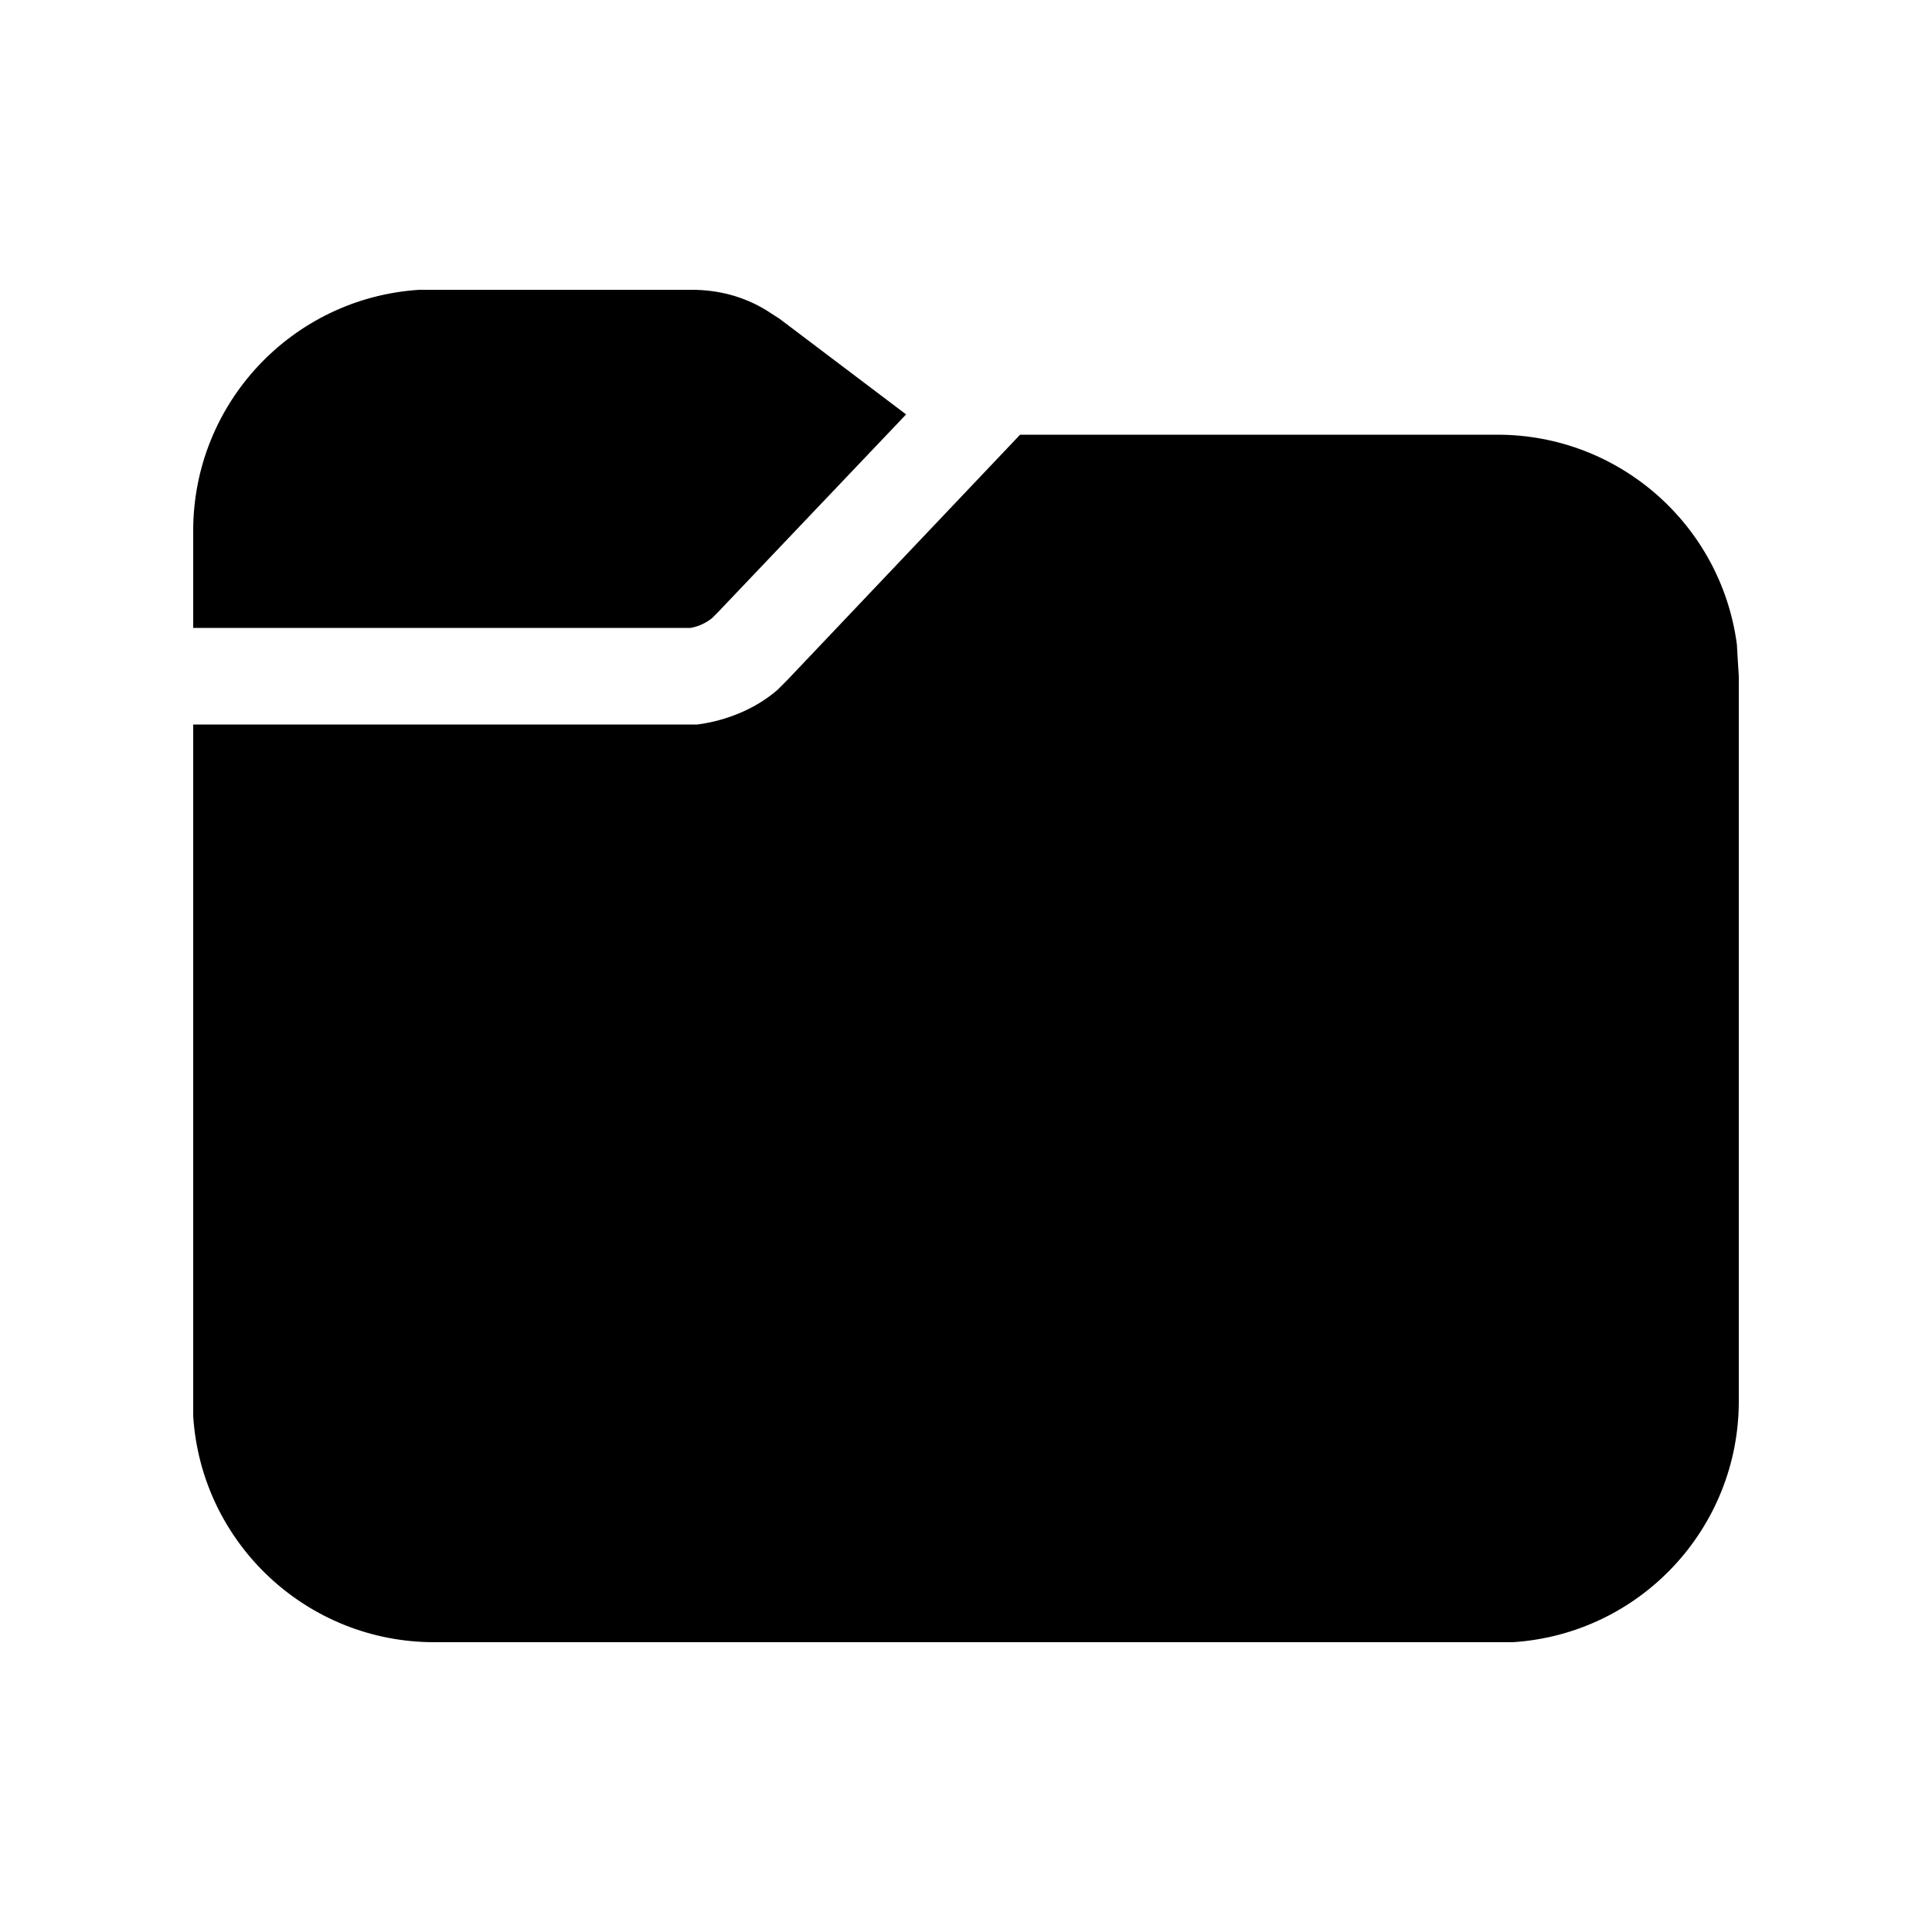
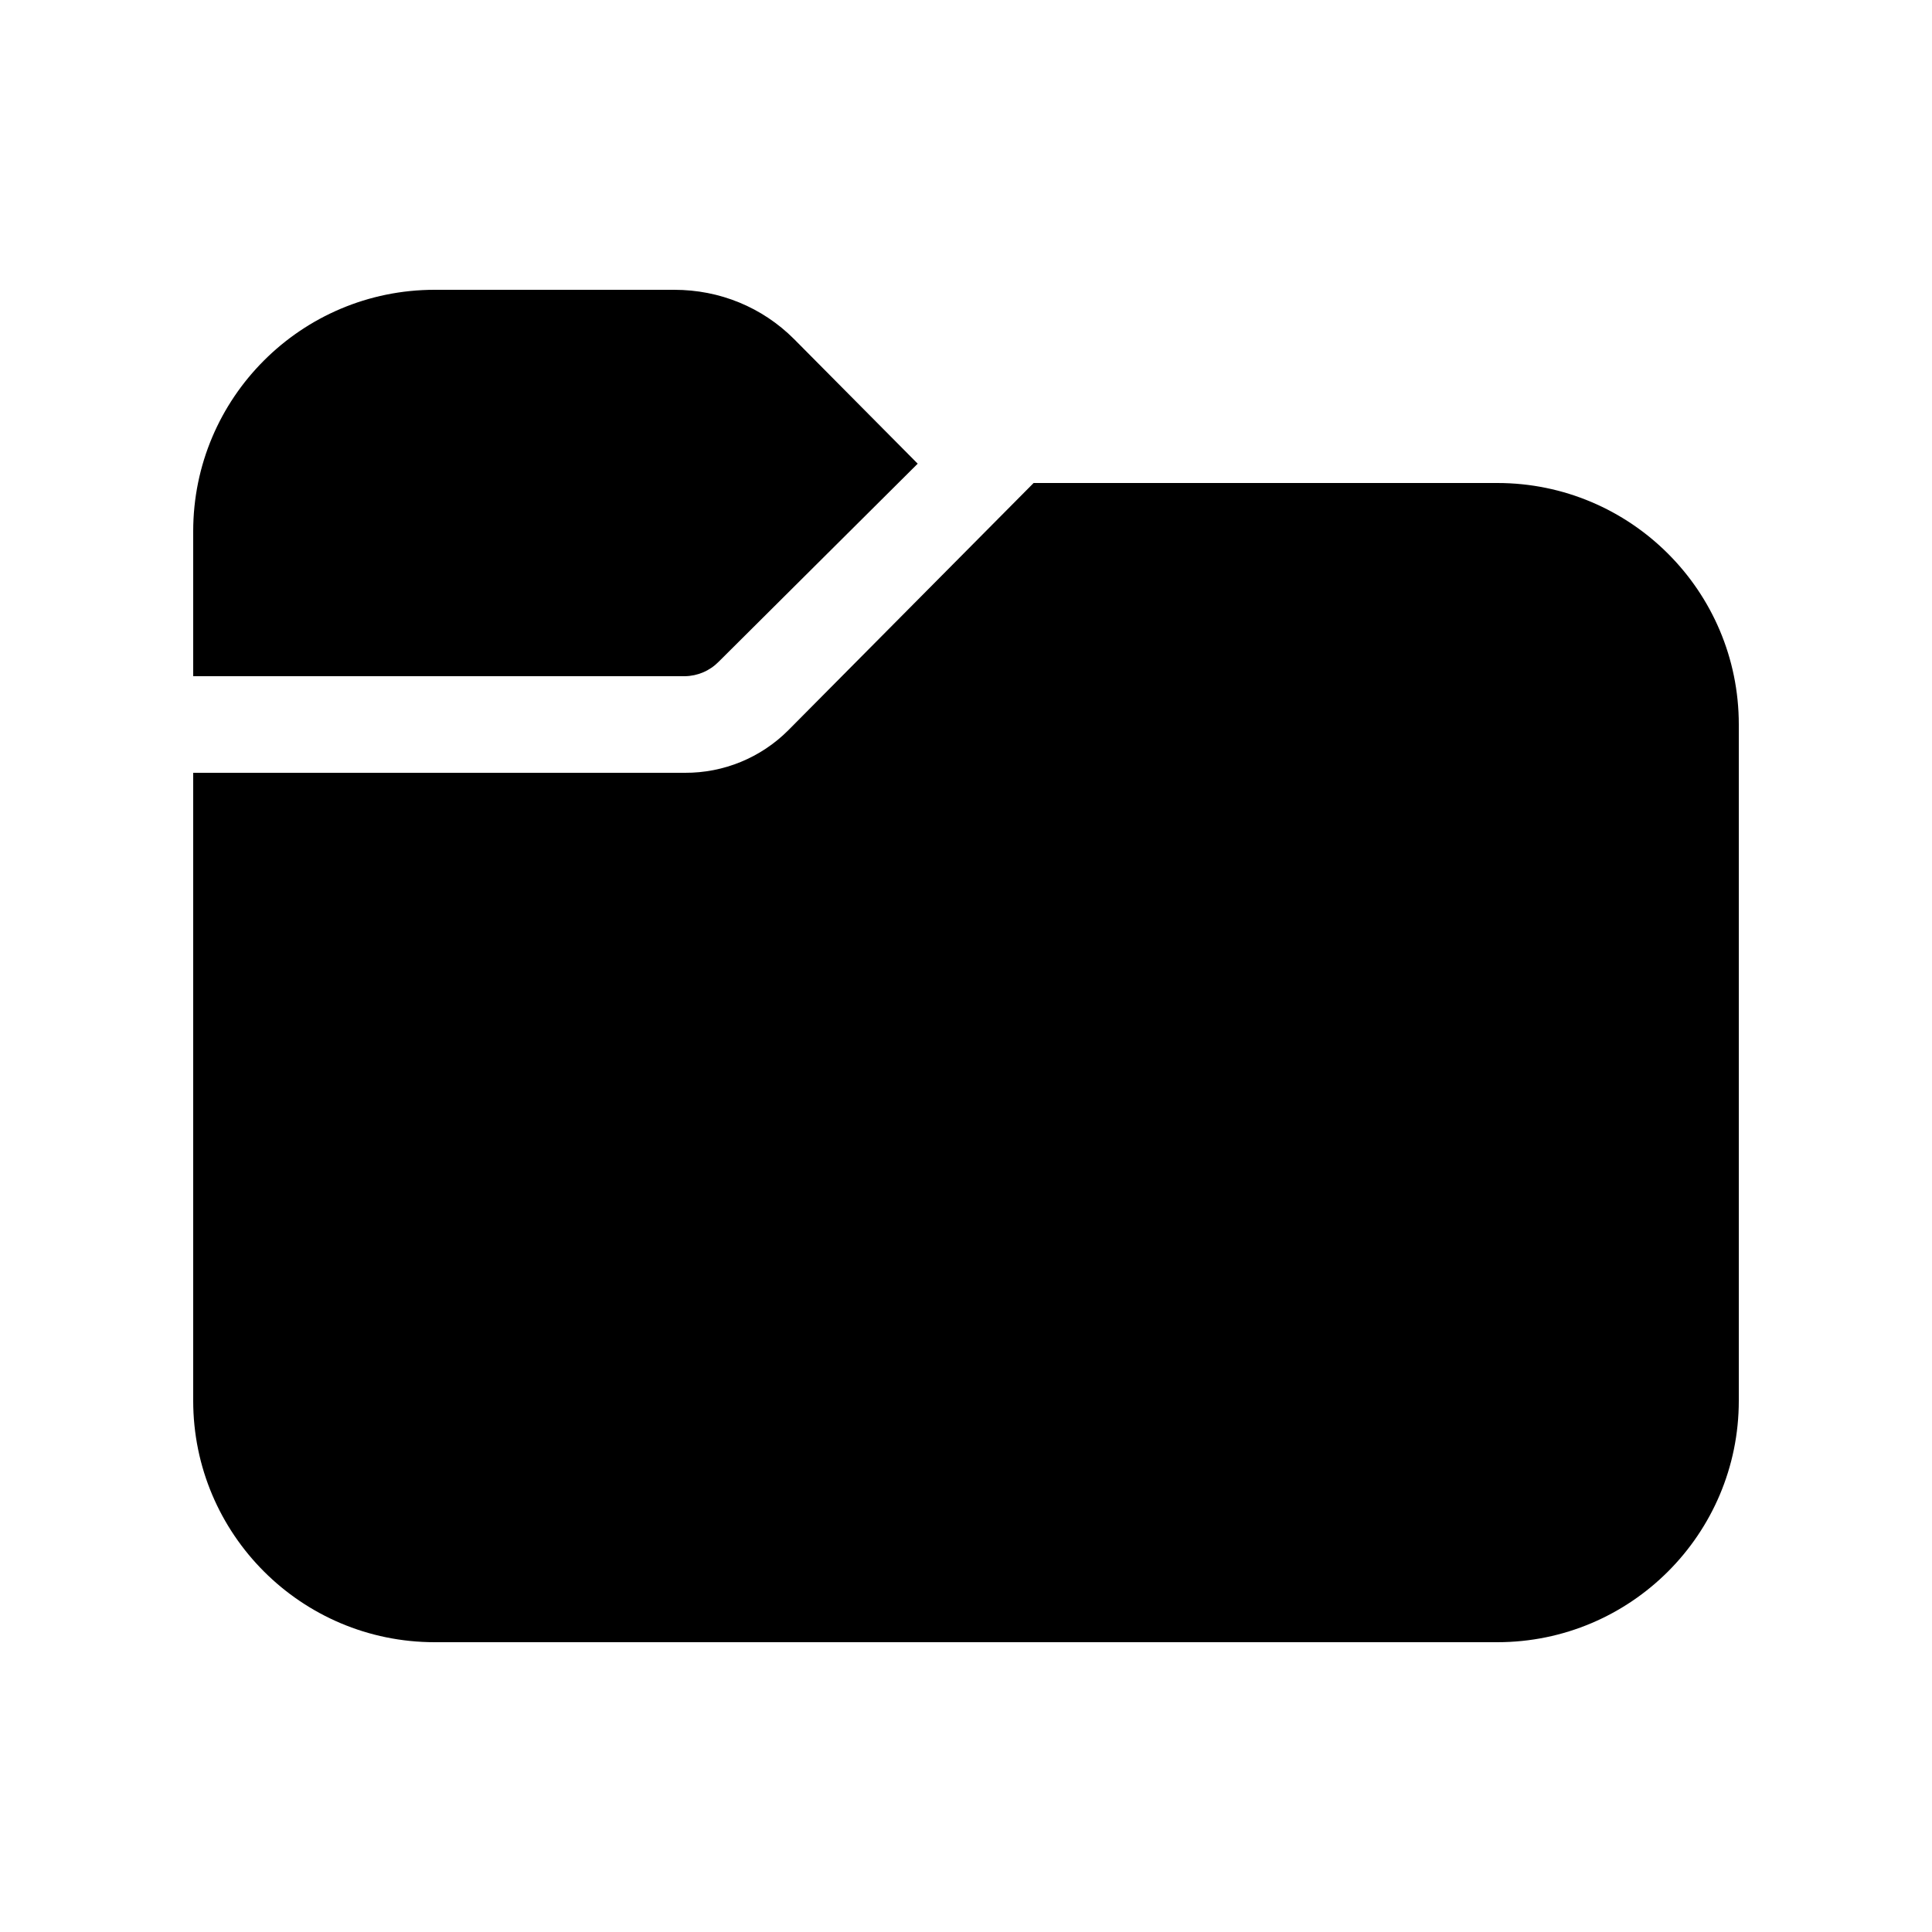
<svg xmlns="http://www.w3.org/2000/svg" width="20" height="20" viewBox="0 0 20 20">
-   <path d="M10.56 4.5h4.94a2.5 2.5 0 0 1 2.48 2.17l.01.17L18 7v7.5a2.5 2.5 0 0 1-2.34 2.5H4.5A2.5 2.5 0 0 1 2 14.66V7.5H7.22c.3-.04.6-.16.83-.36l.1-.1 2.41-2.54ZM7.16 3c.28 0 .54.07.77.21l.14.09 1.31.99-1.95 2.05-.06.06a.5.5 0 0 1-.22.1H2v-1A2.5 2.5 0 0 1 4.34 3h2.83Z" />
+   <path d="M2 5.5A2.5 2.5 0 0 1 4.5 3h2.48c.47 0 .91.18 1.24.51L9.5 4.8 7.44 6.85a.5.5 0 0 1-.35.15H2V5.5ZM2 8v6.5A2.5 2.5 0 0 0 4.5 17h11a2.5 2.5 0 0 0 2.5-2.5v-7A2.5 2.5 0 0 0 15.5 5h-4.8L8.16 7.56A1.5 1.5 0 0 1 7.09 8H2Z" />
</svg>
